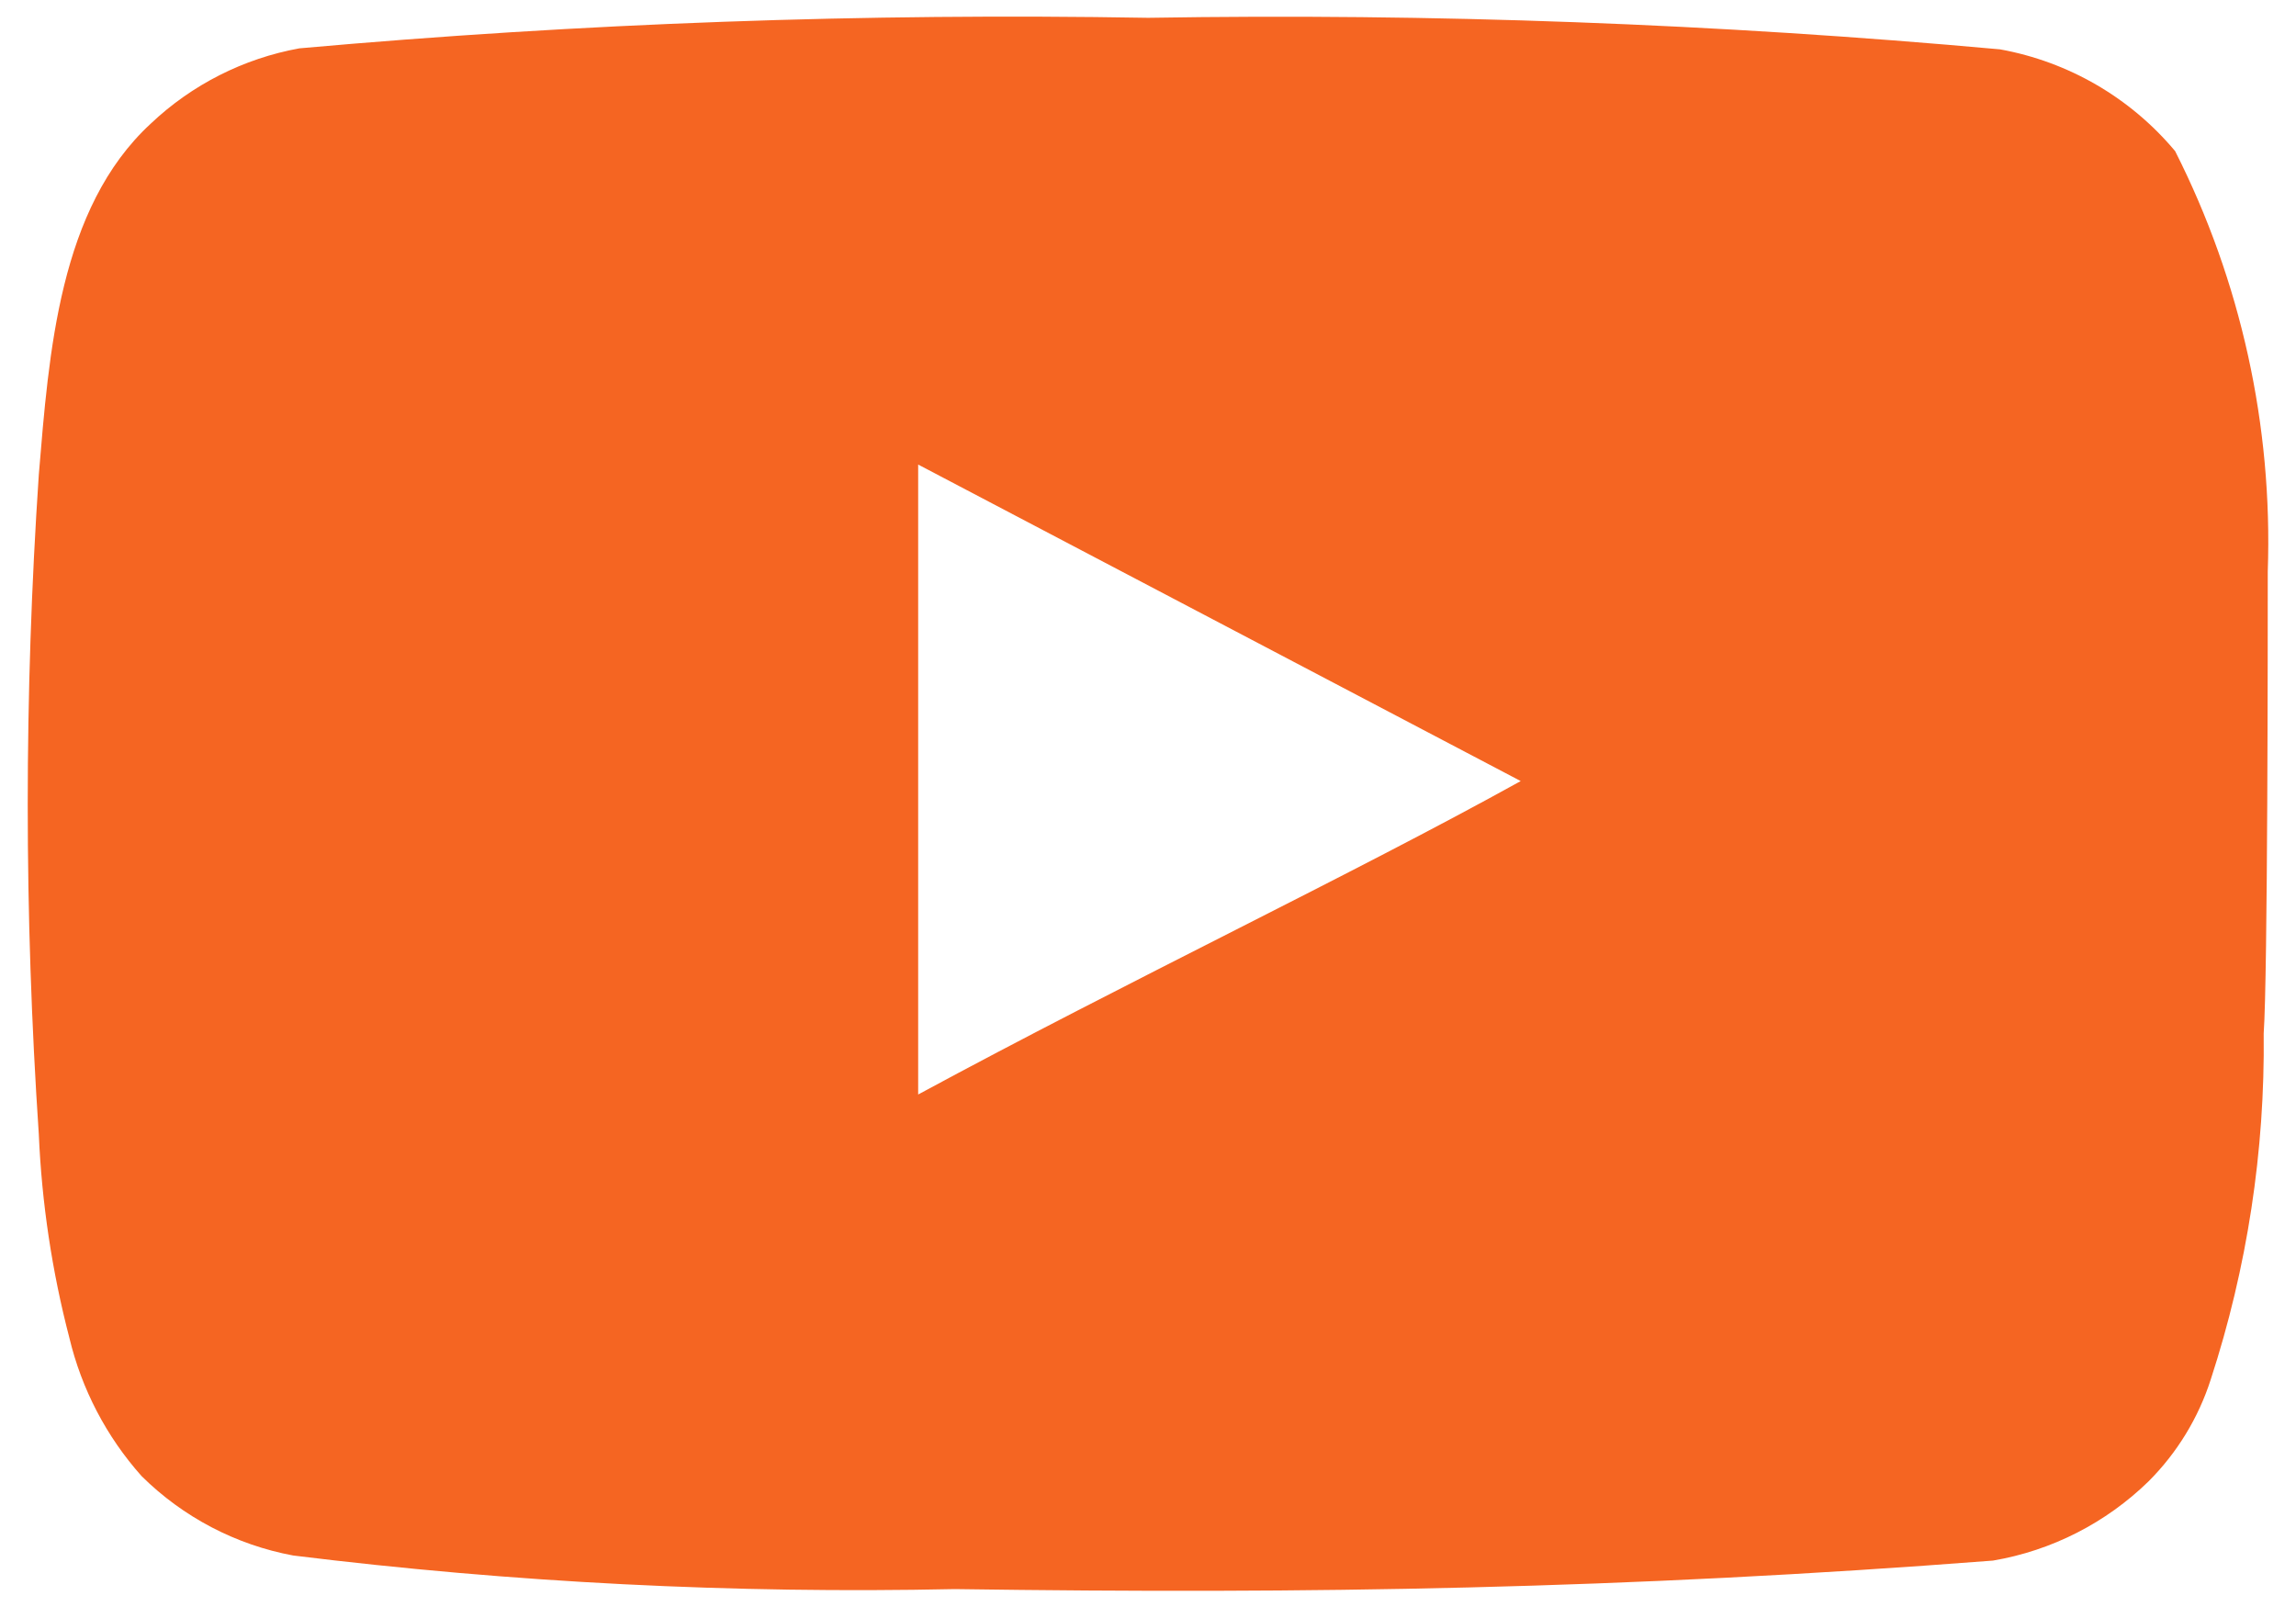
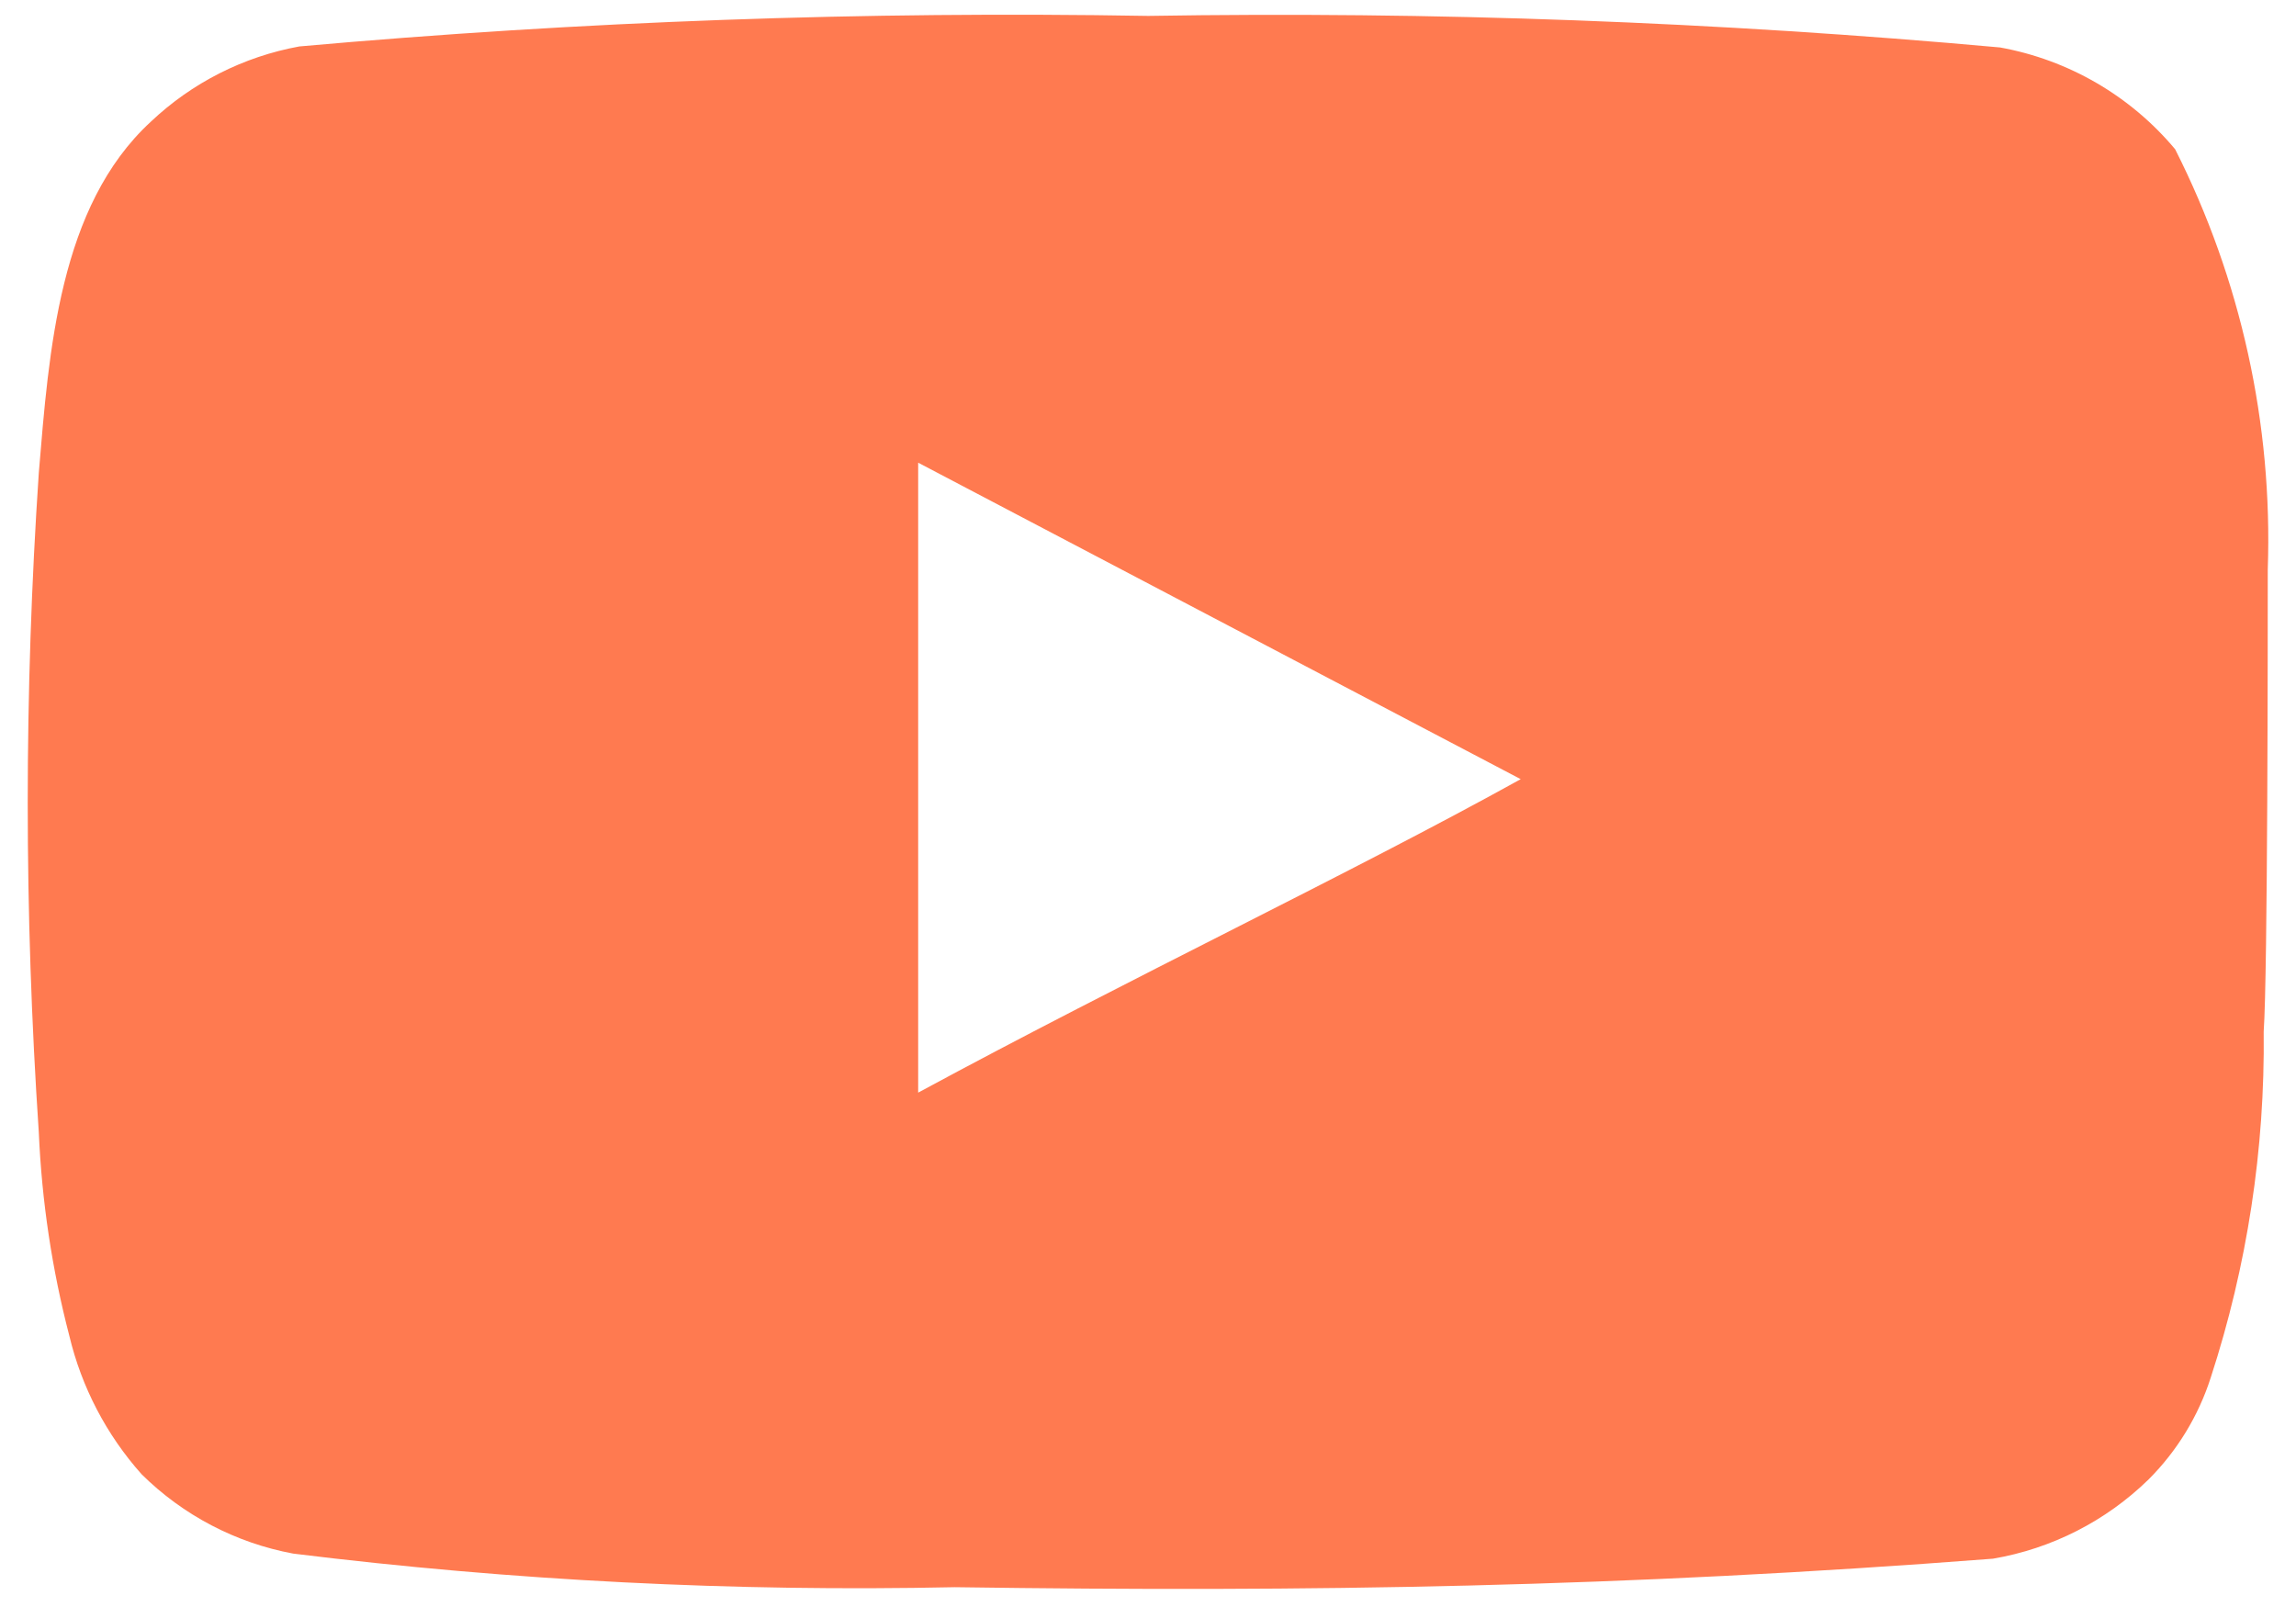
<svg xmlns="http://www.w3.org/2000/svg" width="70" height="49" viewBox="0 0 70 49" fill="none">
-   <path id="Youtube" d="M69.139 17.424C69.293 12.982 68.321 8.574 66.315 4.608C64.954 2.981 63.066 1.883 60.978 1.505C52.344 0.722 43.674 0.4 35.006 0.543C26.369 0.394 17.73 0.705 9.127 1.474C7.426 1.783 5.851 2.581 4.596 3.77C1.803 6.346 1.493 10.752 1.183 14.476C0.733 21.171 0.733 27.888 1.183 34.583C1.273 36.679 1.585 38.759 2.114 40.789C2.488 42.356 3.245 43.806 4.317 45.009C5.581 46.261 7.192 47.105 8.94 47.43C15.63 48.256 22.371 48.598 29.11 48.454C39.971 48.609 49.497 48.454 60.761 47.585C62.553 47.28 64.209 46.435 65.509 45.165C66.377 44.295 67.026 43.232 67.401 42.062C68.511 38.656 69.056 35.093 69.015 31.511C69.139 29.774 69.139 19.285 69.139 17.424ZM27.993 33.373V14.165L46.363 23.816C41.212 26.671 34.416 29.898 27.993 33.373Z" fill="#F56522" />
+   <path d="M69.139 17.366C69.293 12.924 68.321 8.516 66.315 4.55C64.954 2.923 63.066 1.825 60.978 1.447C52.344 0.664 43.674 0.343 35.006 0.485C26.369 0.336 17.73 0.647 9.127 1.416C7.426 1.726 5.851 2.524 4.596 3.713C1.803 6.288 1.493 10.694 1.183 14.418C0.733 21.113 0.733 27.831 1.183 34.526C1.273 36.621 1.585 38.702 2.114 40.732C2.488 42.299 3.245 43.749 4.317 44.952C5.581 46.204 7.192 47.047 8.94 47.372C15.63 48.198 22.371 48.54 29.11 48.396C39.971 48.551 49.497 48.396 60.761 47.527C62.553 47.222 64.209 46.378 65.509 45.107C66.377 44.238 67.026 43.174 67.401 42.004C68.511 38.599 69.056 35.035 69.015 31.454C69.139 29.716 69.139 19.228 69.139 17.366ZM27.993 33.316V14.108L46.363 23.758C41.212 26.613 34.416 29.84 27.993 33.316Z" fill="#FF7A50" />
</svg>
